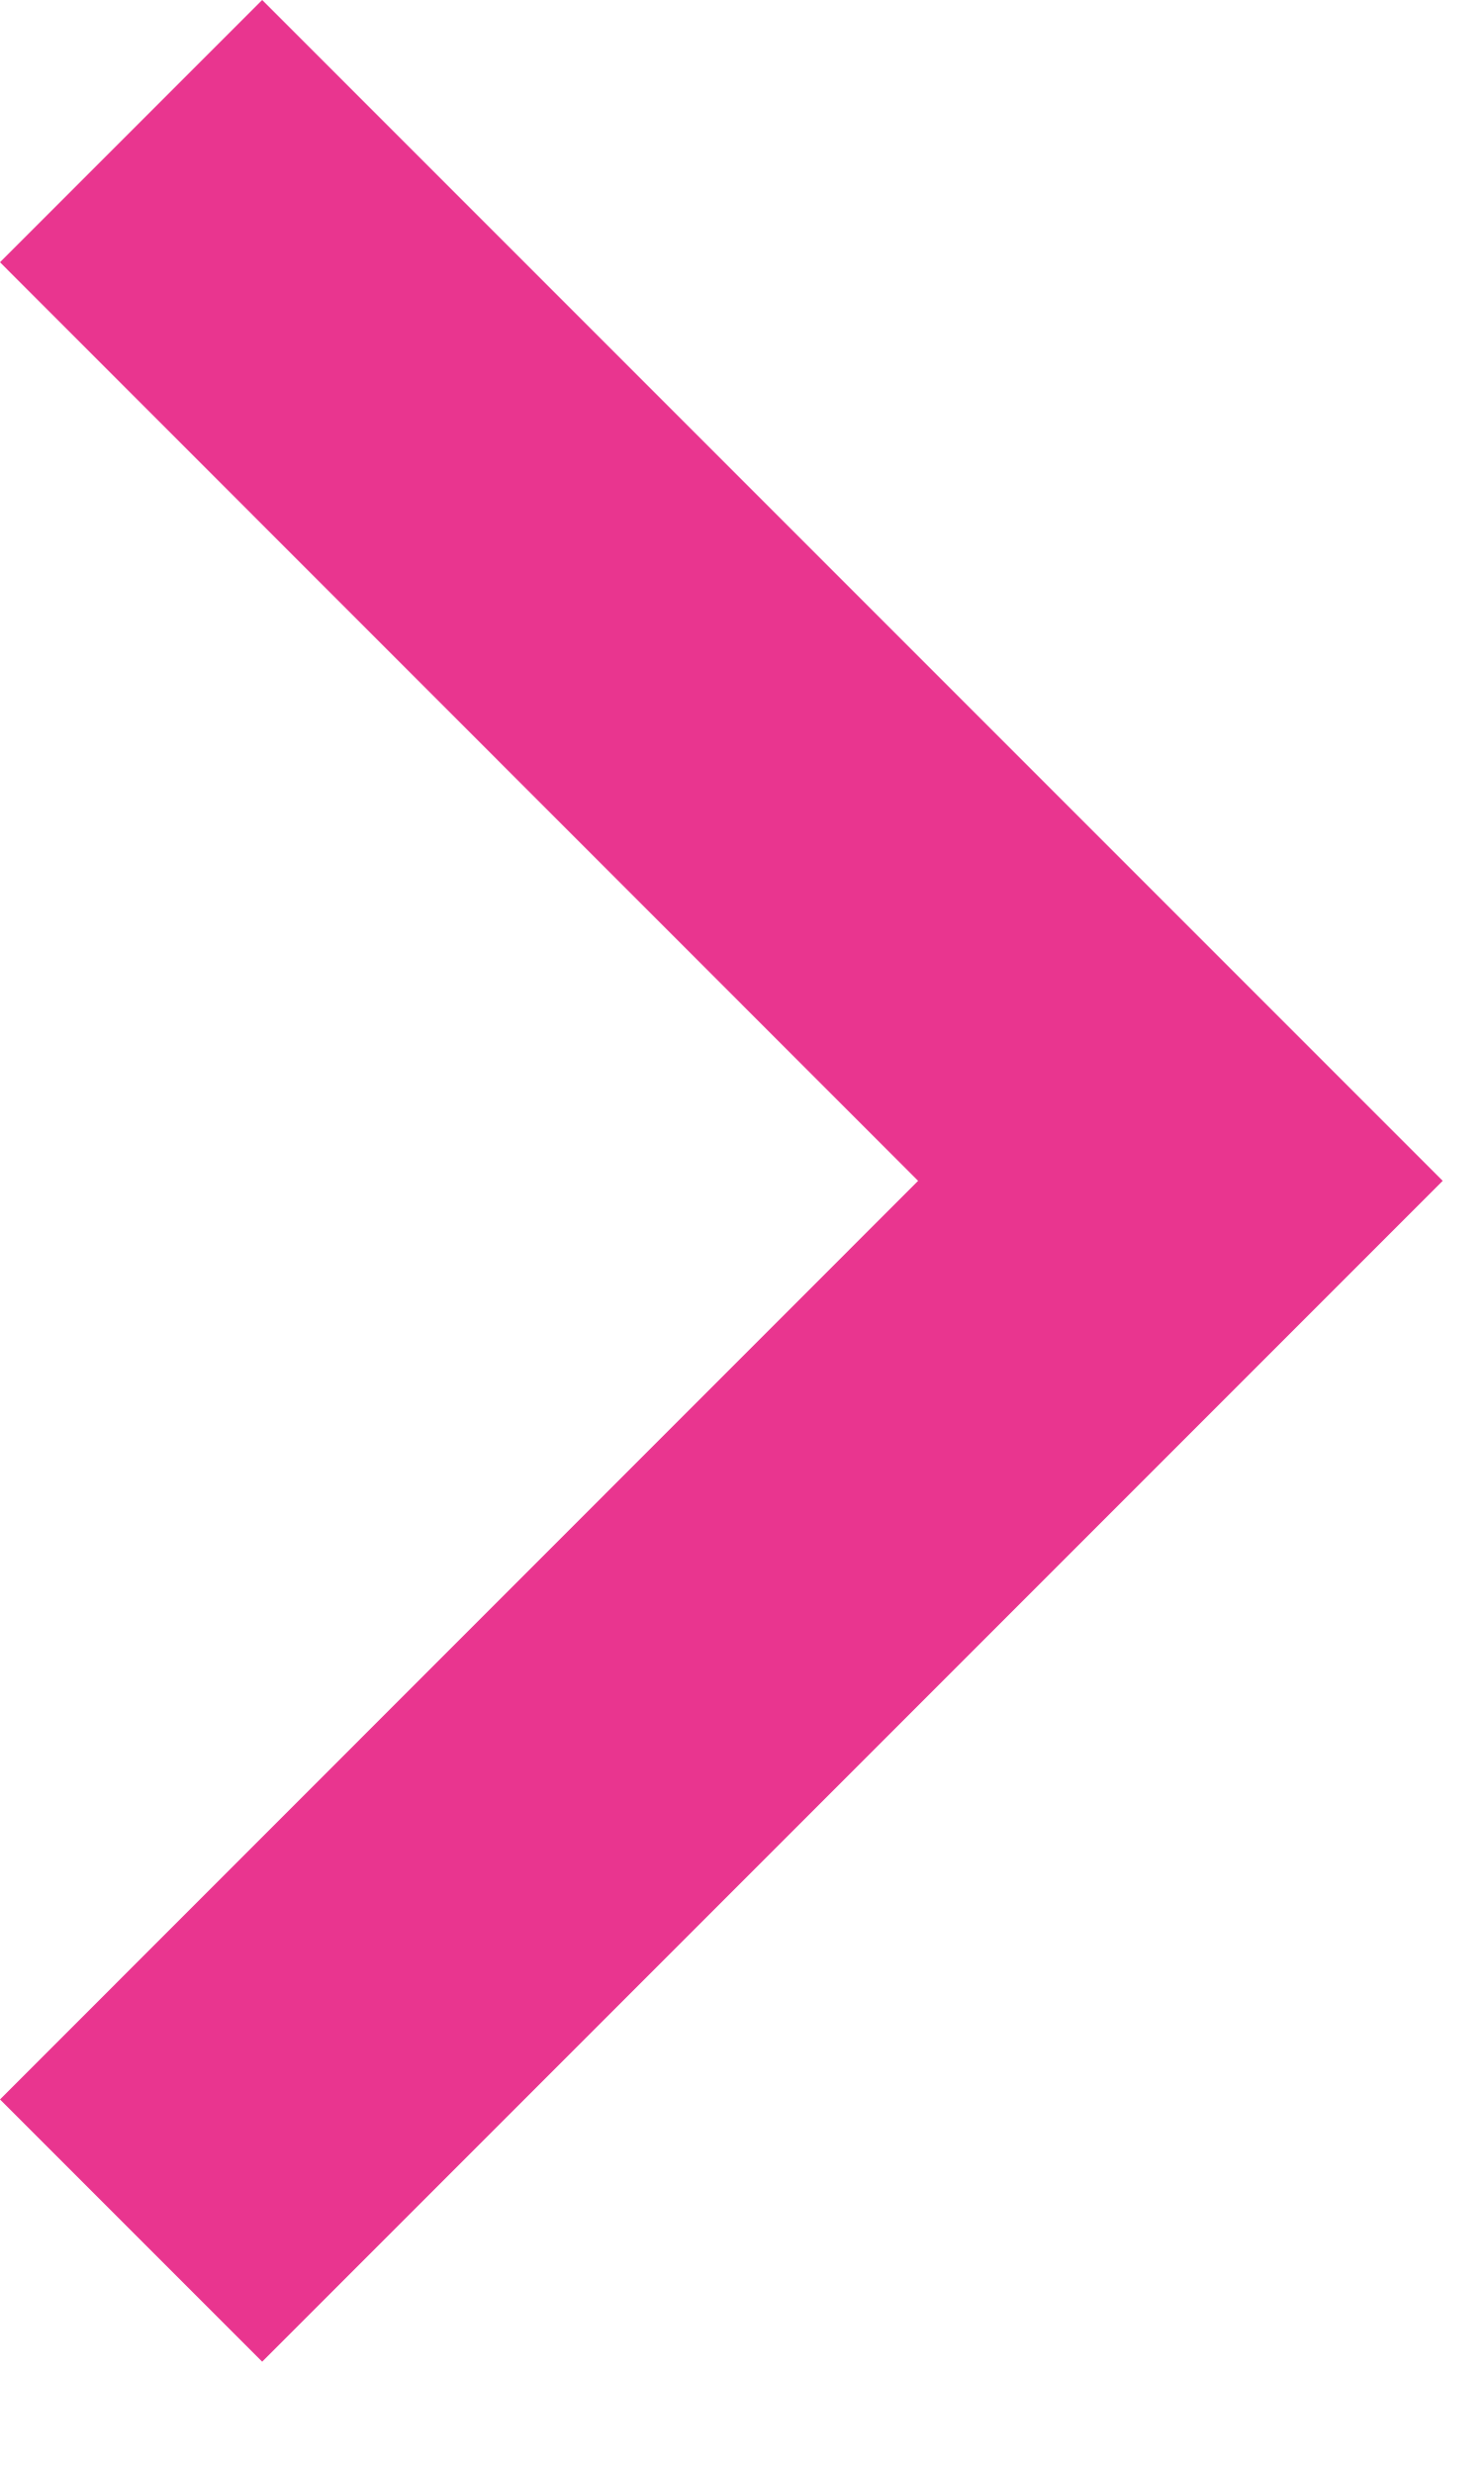
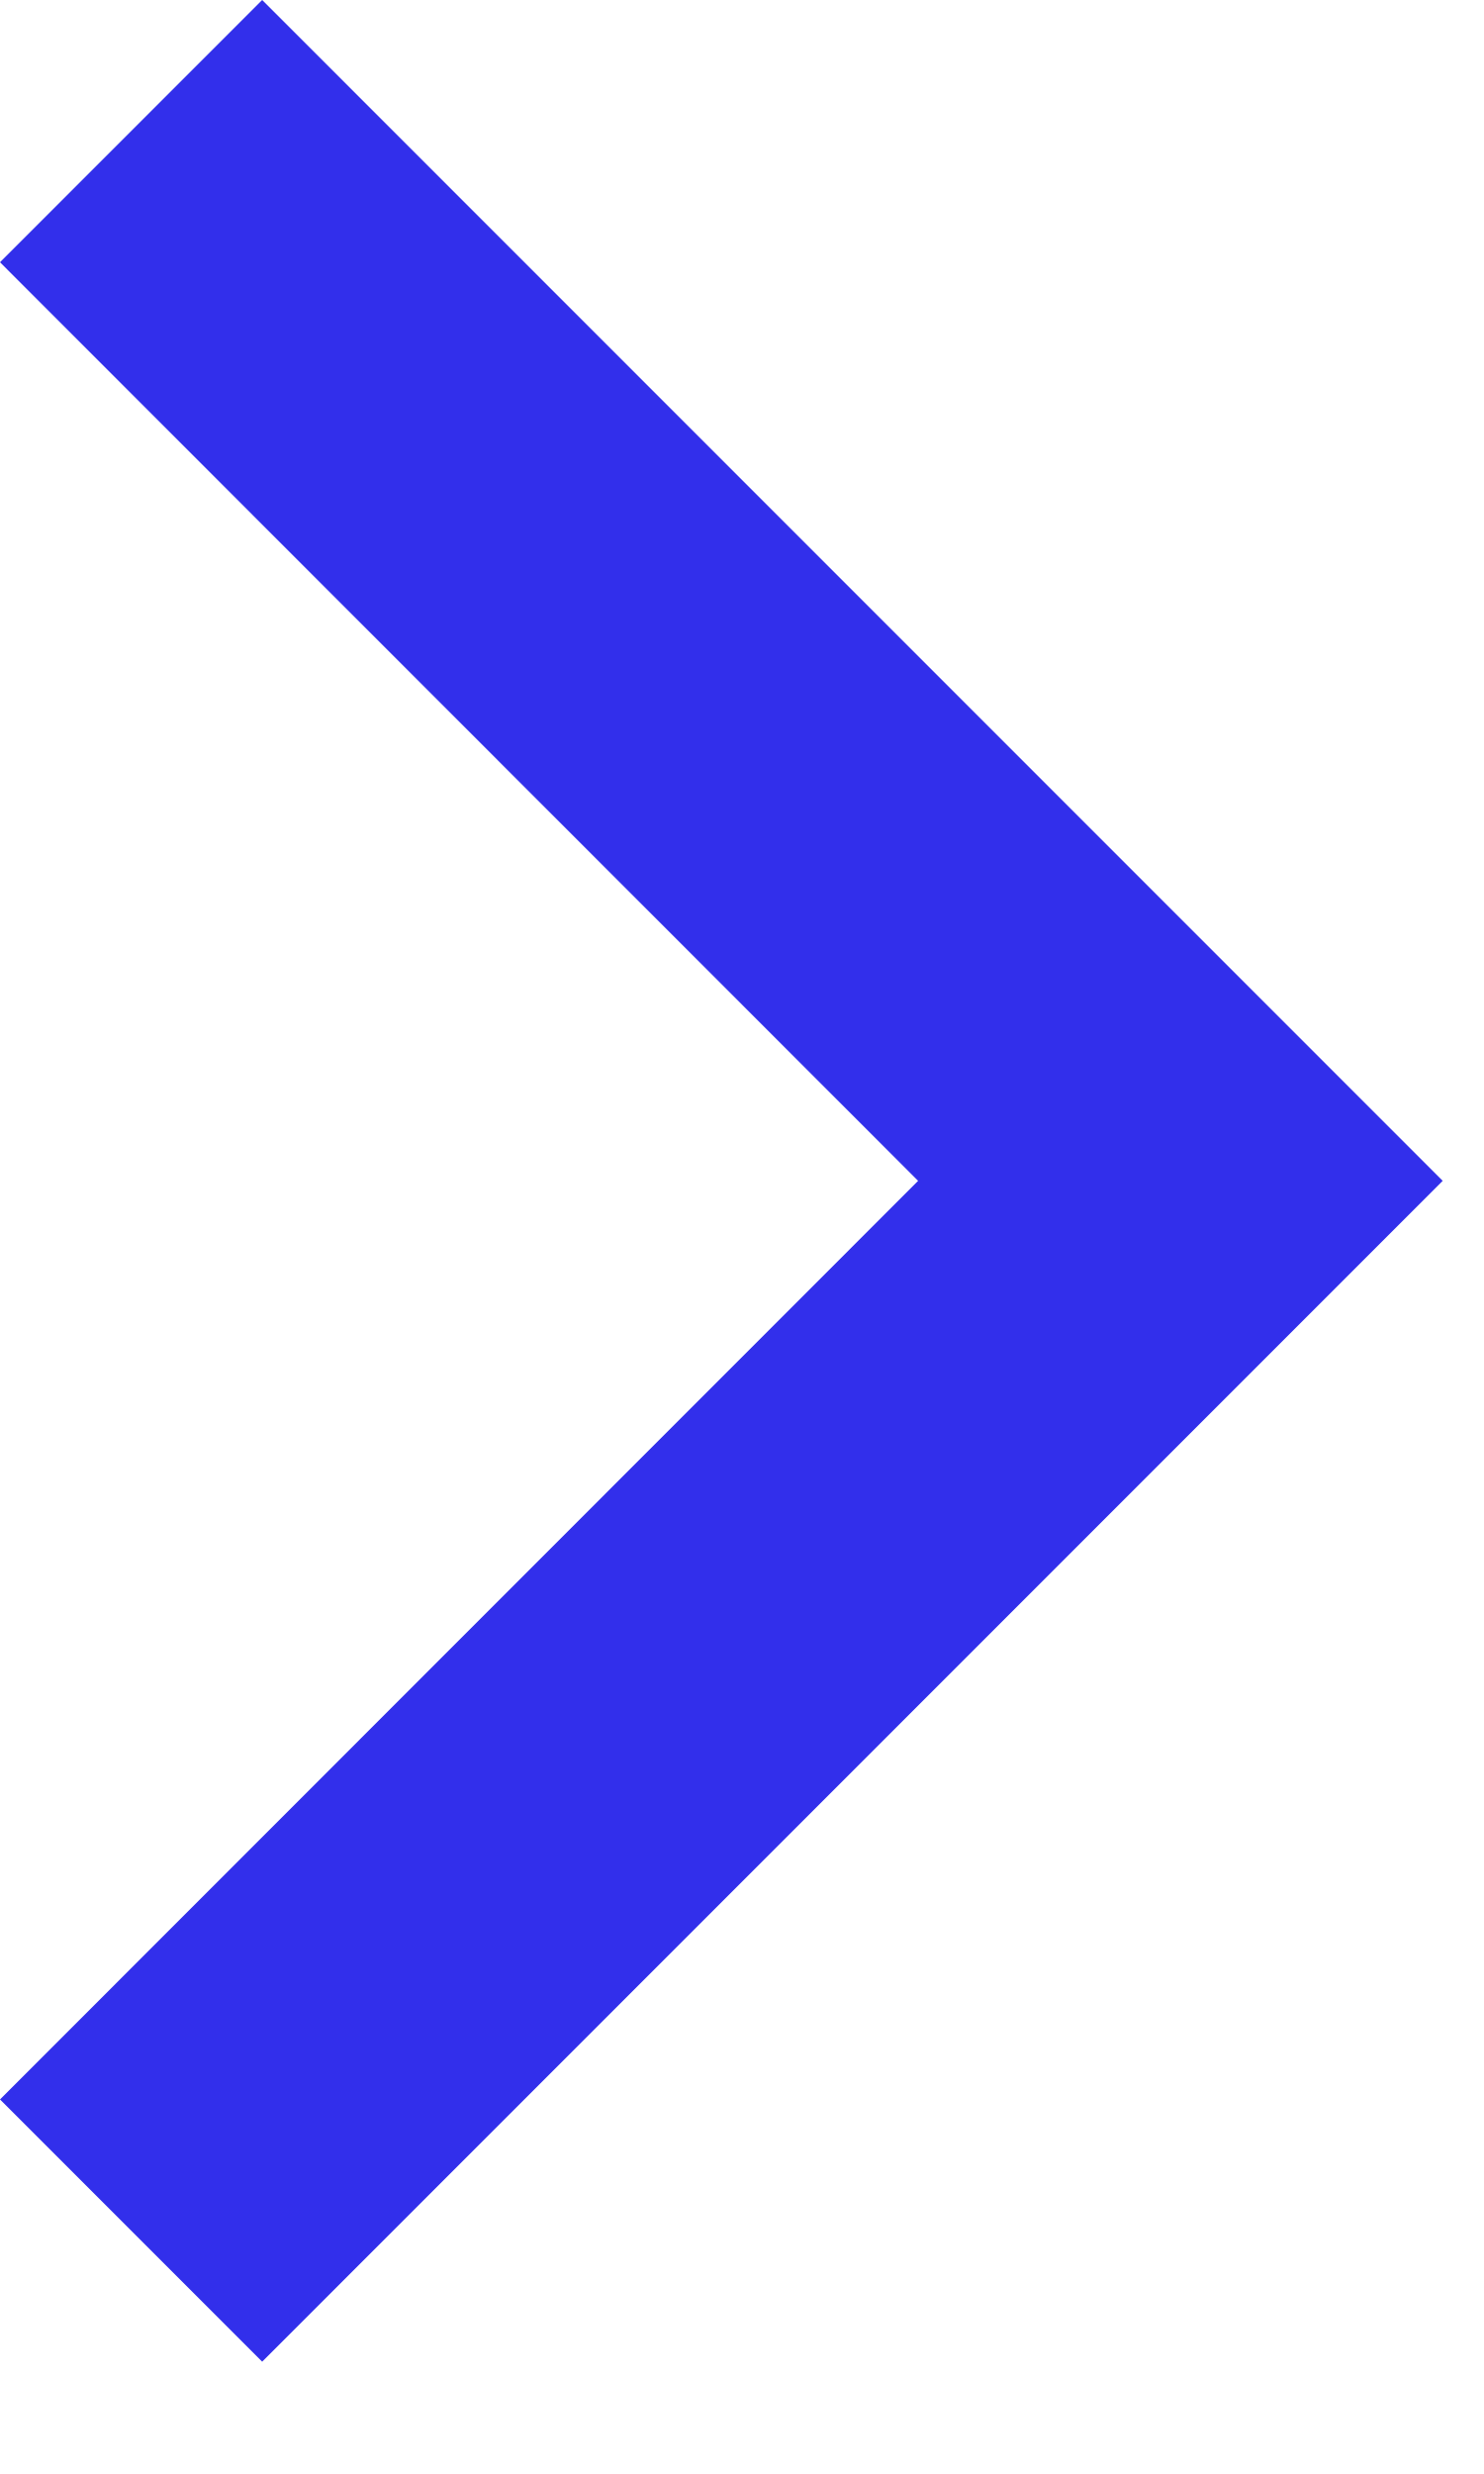
<svg xmlns="http://www.w3.org/2000/svg" width="6" height="10" viewBox="0 0 6 10" fill="none">
-   <path d="M3.712 4.773L0 1.06L1.06 0L5.833 4.773L1.06 9.546L0 8.486L3.712 4.773Z" fill="#E9358F" />
+   <path d="M3.712 4.773L0 1.06L1.06 0L5.833 4.773L1.06 9.546L0 8.486L3.712 4.773Z" fill="#322FEB" />
</svg>
